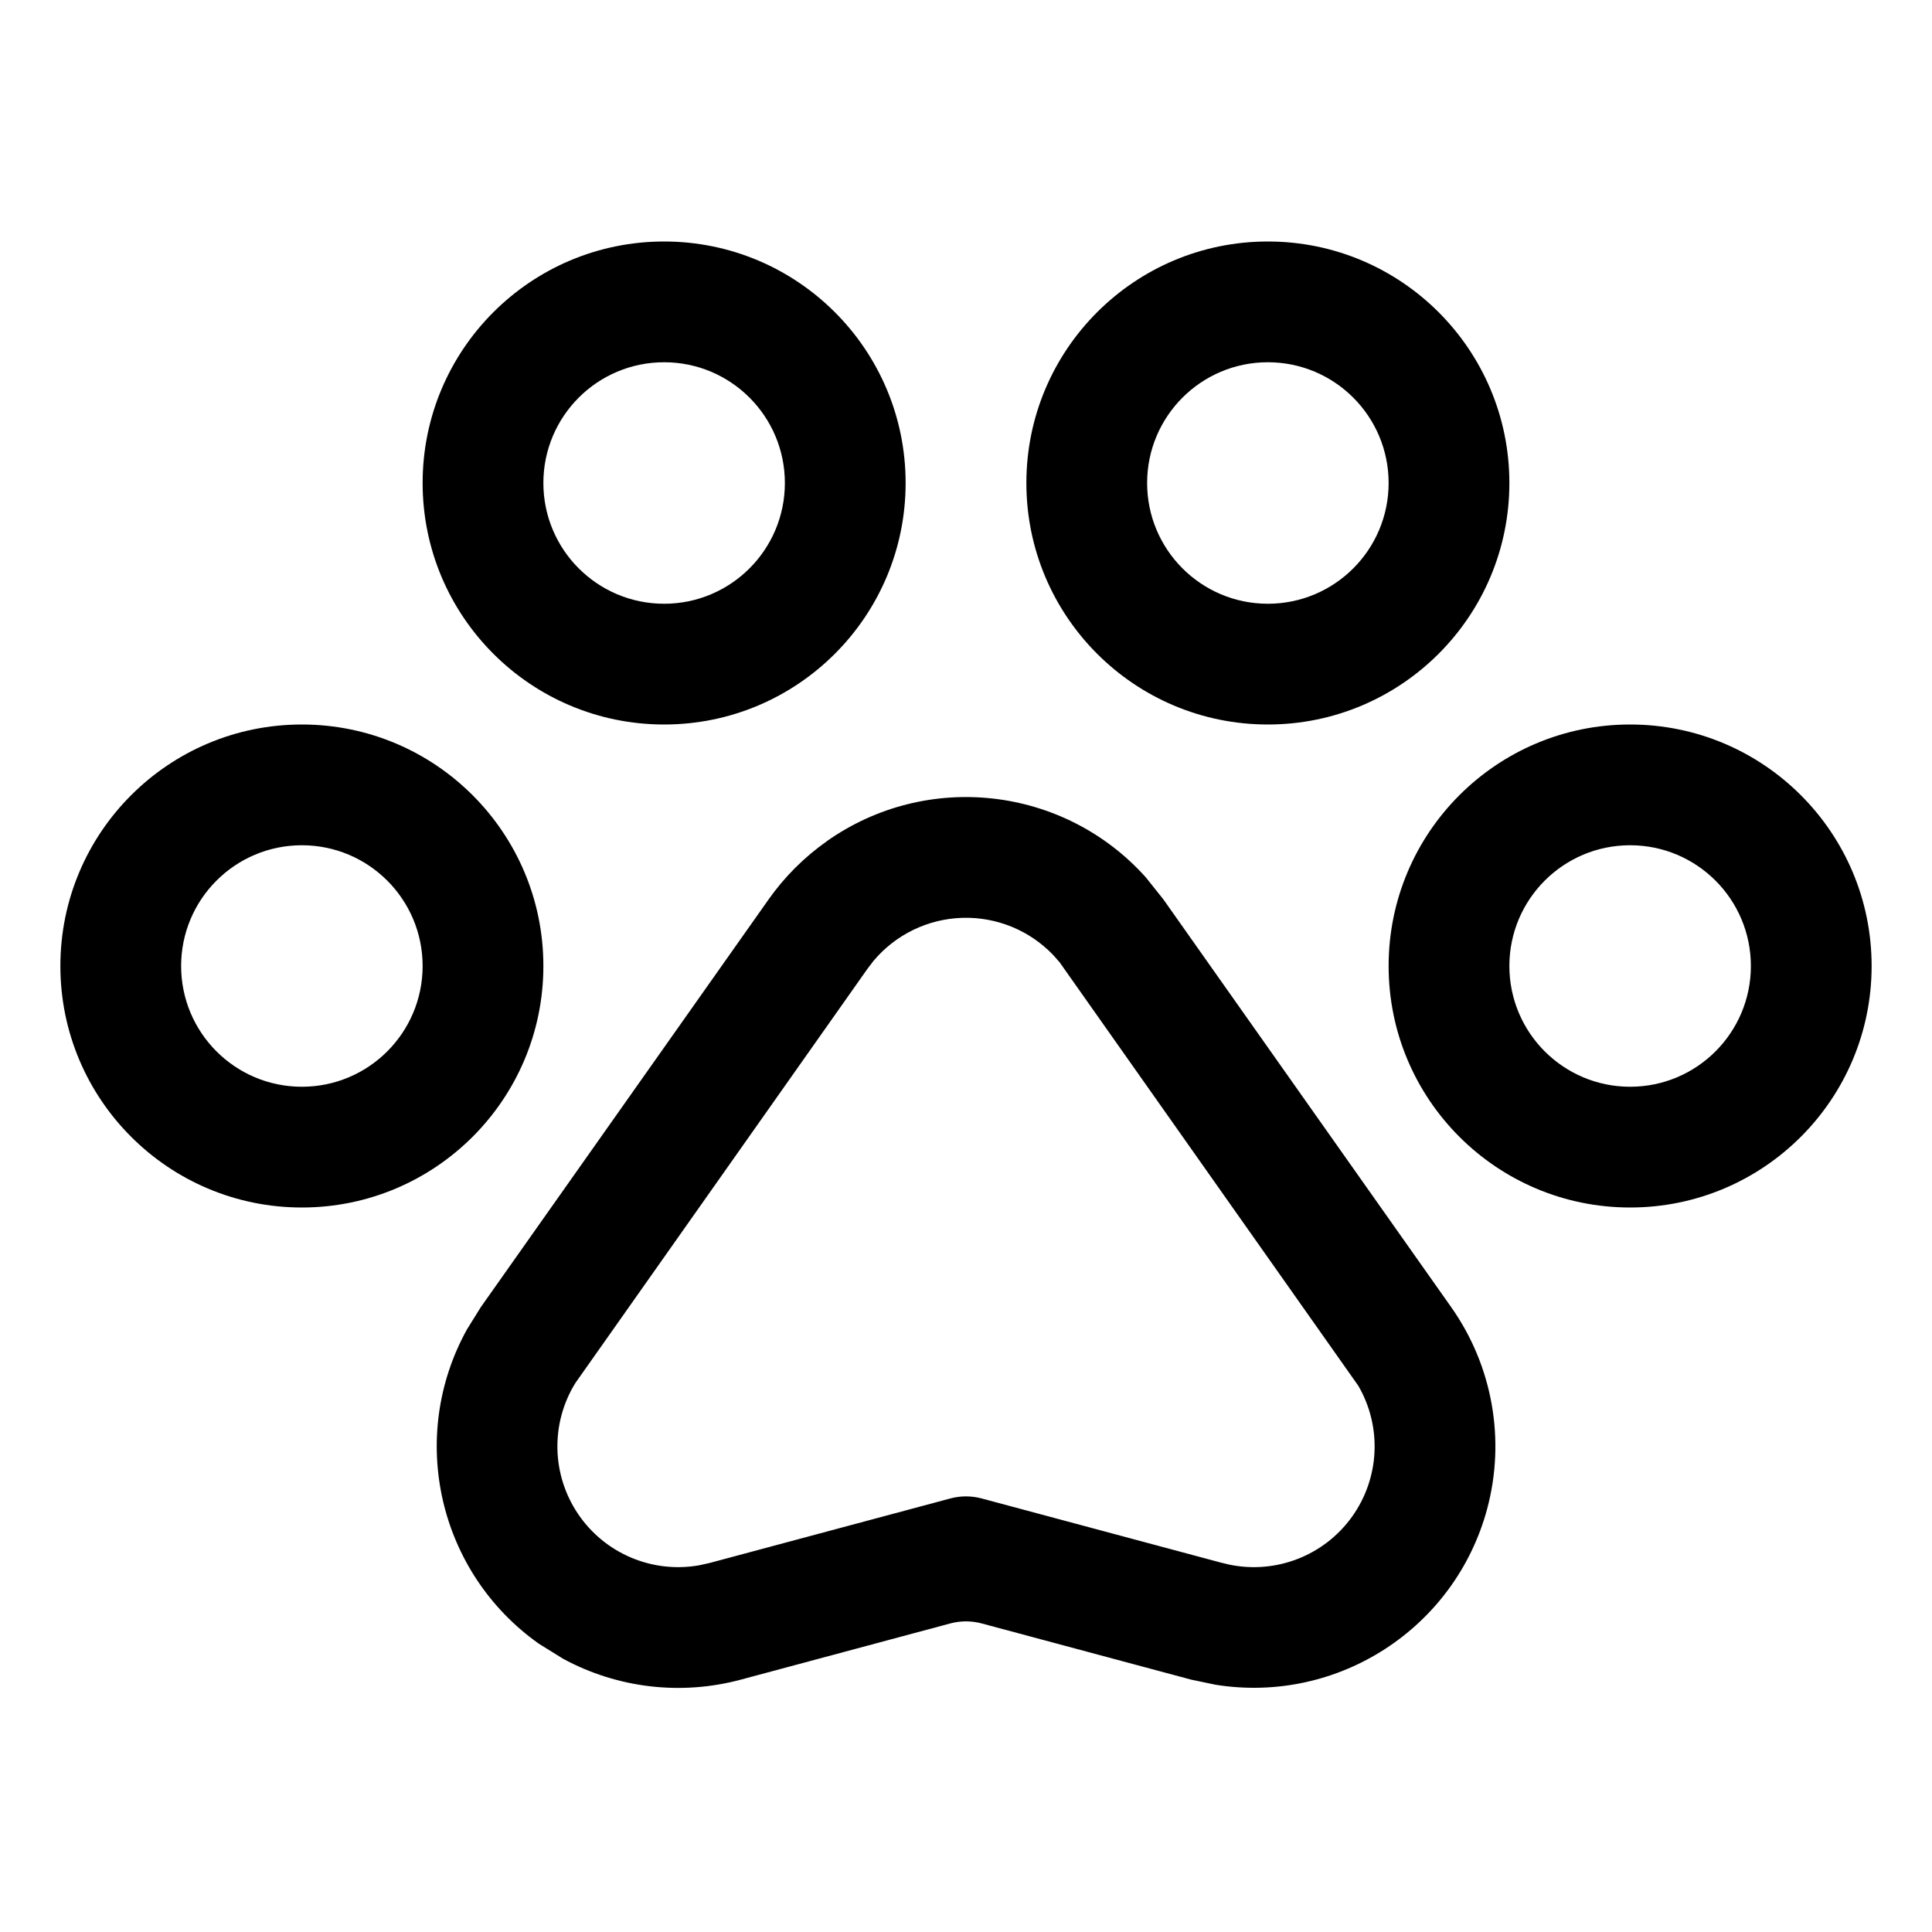
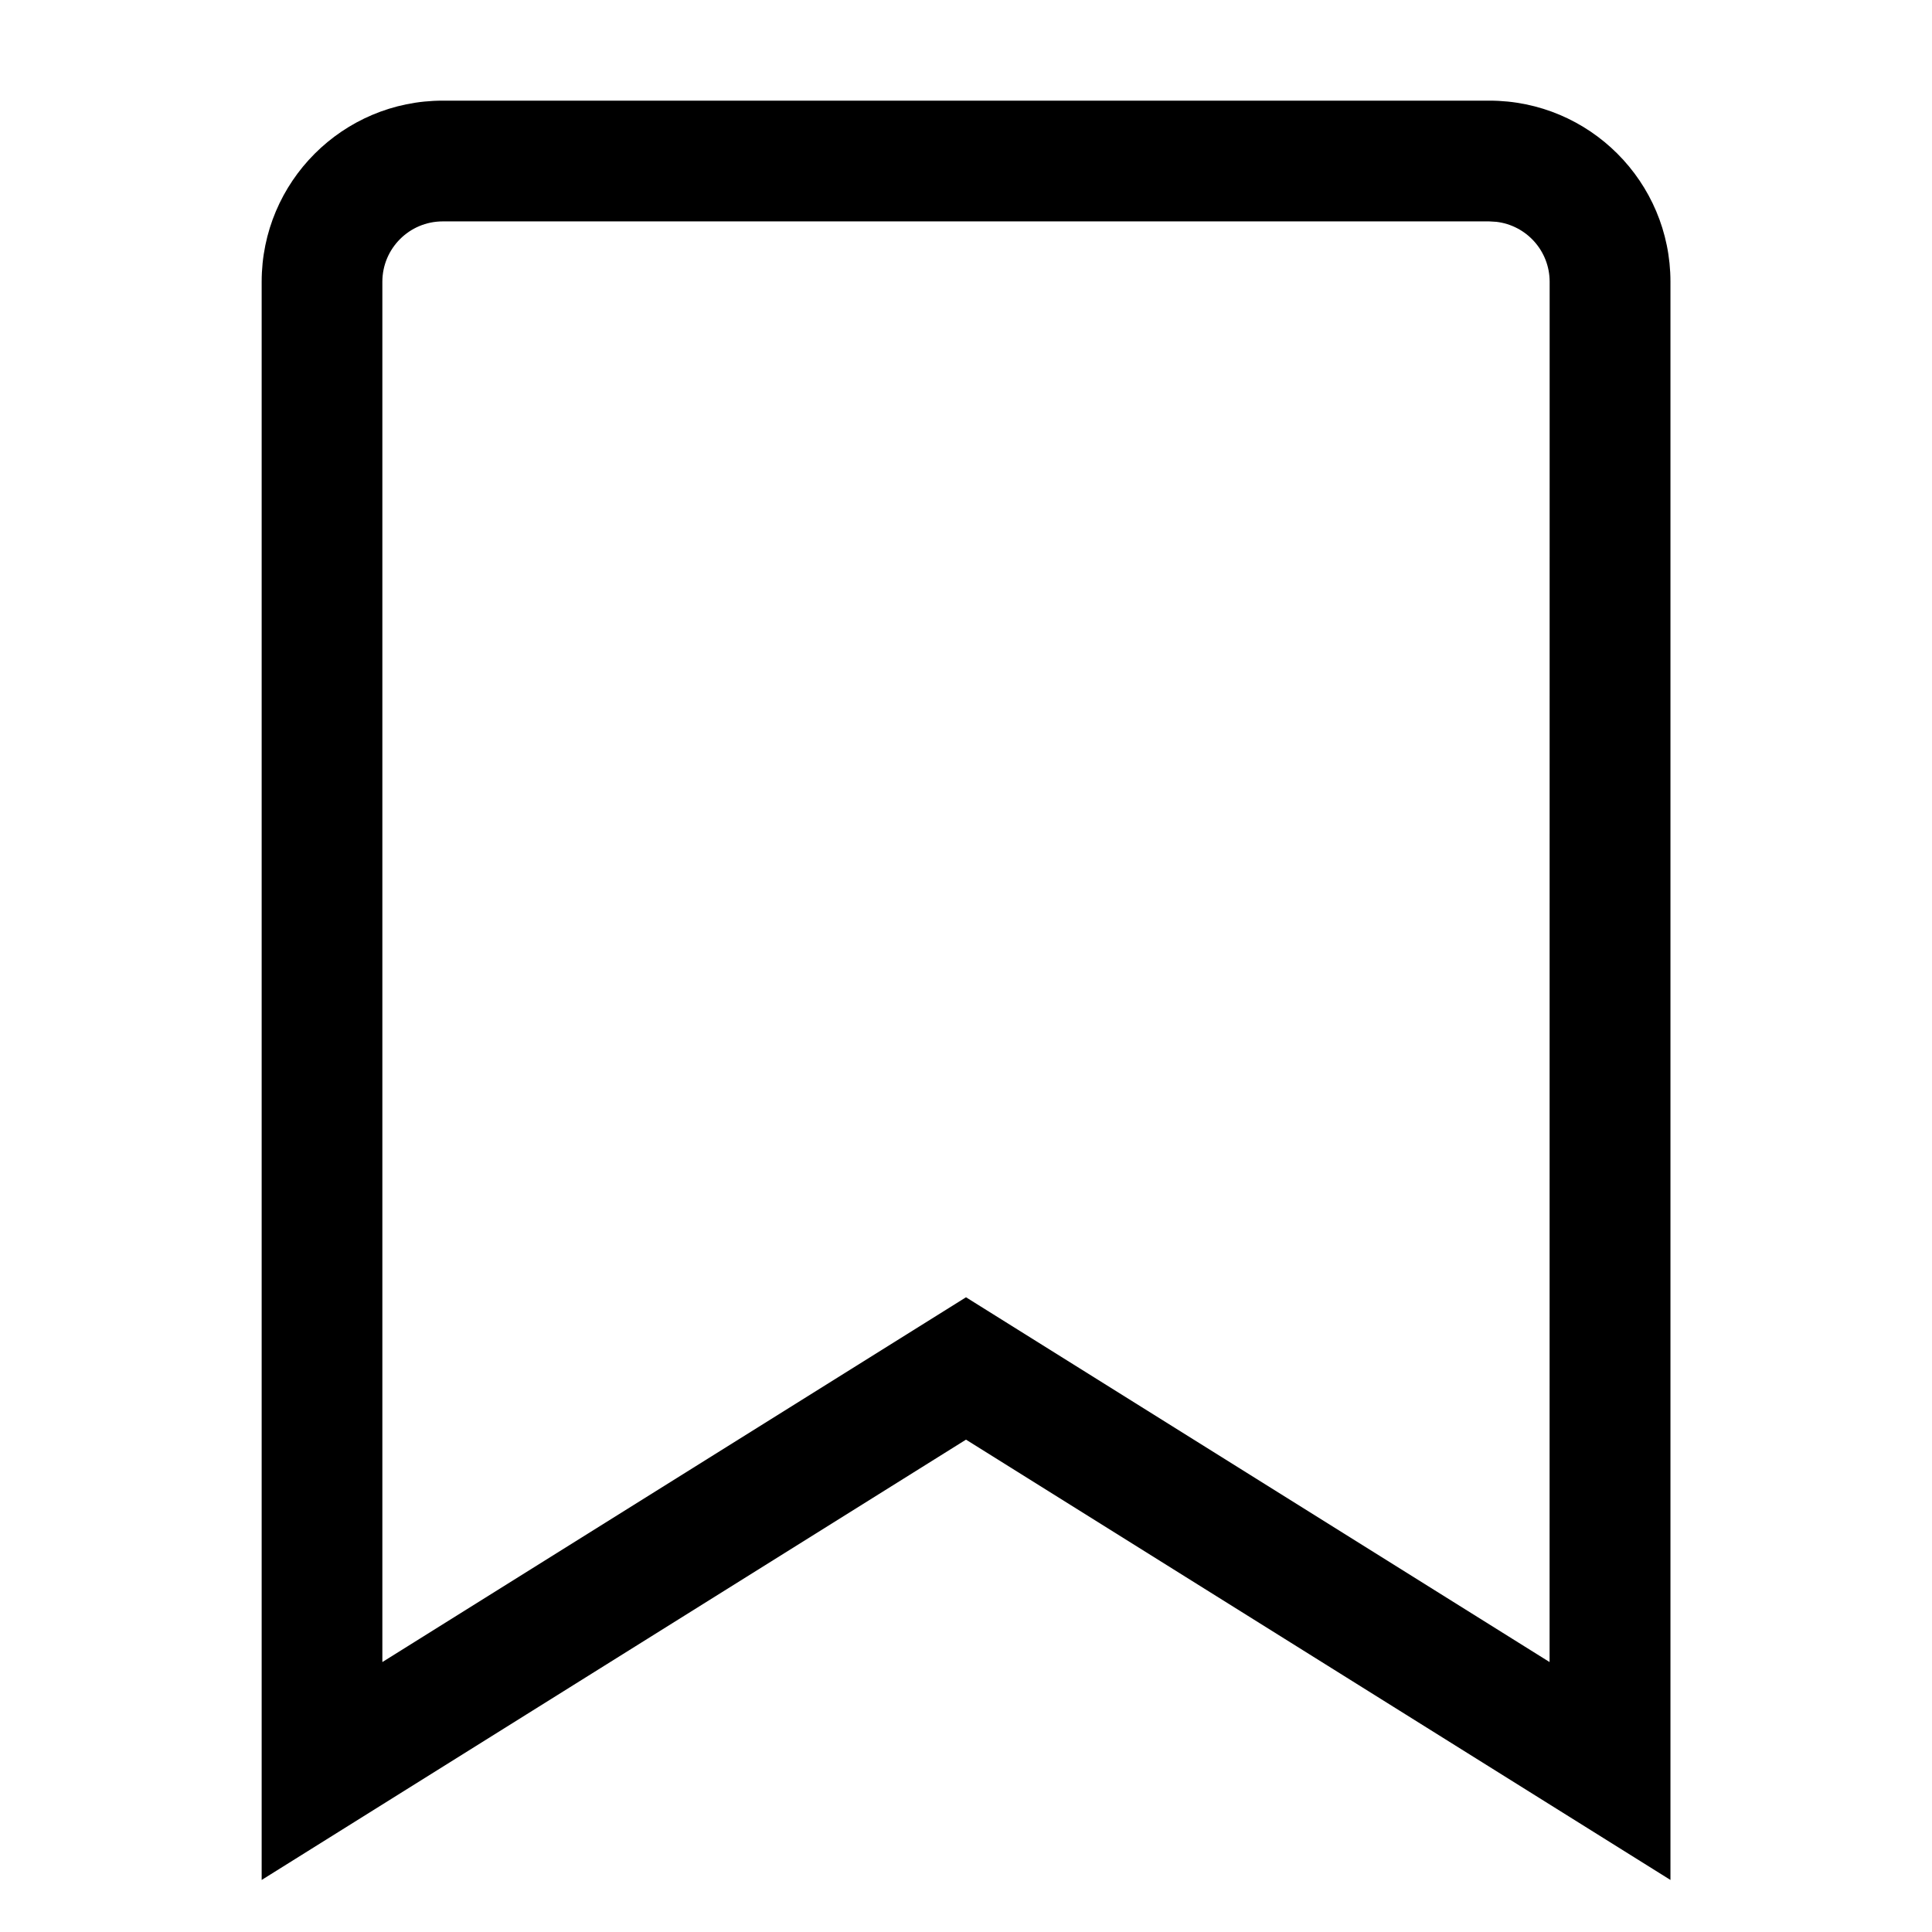
<svg xmlns="http://www.w3.org/2000/svg" viewBox="0 0 32 32" aria-hidden="true" role="presentation" focusable="false" style="display: block; height: 24px; width: 24px; fill: currentcolor;">
-   <path d="M13.693 13.934a4 4 0 0 1 5.283.595l.292.366 4.768 6.755a4 4 0 0 1 .596 3.342 4.004 4.004 0 0 1-4.496 2.913l-.403-.084-3.474-.932a1 1 0 0 0-.518 0l-3.474.932a4 4 0 0 1-2.941-.347l-.401-.249a4.004 4.004 0 0 1-1.19-5.207l.229-.368 4.768-6.755a4 4 0 0 1 .961-.96zm3.756 1.889a2 2 0 0 0-2.979.09l-.104.136-4.838 6.861a2 2 0 0 0 2.048 3.017l.173-.038 3.992-1.07a1 1 0 0 1 .518 0l3.964 1.063.143.034a2 2 0 0 0 2.132-2.963l-4.947-7.014zM27 12a4 4 0 1 1 0 8 4 4 0 0 1 0-8zM5 12a4 4 0 1 1 0 8 4 4 0 0 1 0-8zm22 2a2 2 0 1 0 0 4 2 2 0 0 0 0-4zM5 14a2 2 0 1 0 0 4 2 2 0 0 0 0-4zm6-10a4 4 0 1 1 0 8 4 4 0 0 1 0-8zm10 0a4 4 0 1 1 0 8 4 4 0 0 1 0-8zM11 6a2 2 0 1 0 0 4 2 2 0 0 0 0-4zm10 0a2 2 0 1 0 0 4 2 2 0 0 0 0-4z" />
+   <path d="m24.667 1.667h-17.333c-1.657 0-3 1.343-3 3v26.471l11.666-7.293 11.668 7.293v-26.471c0-1.657-1.343-3-3-3zm0 2 .117.007c.497.058.883.48.883.993l-.001 22.862-9.666-6.042-9.667 6.042 0-22.862c0-.552.448-1 1-1z" />
</svg>
